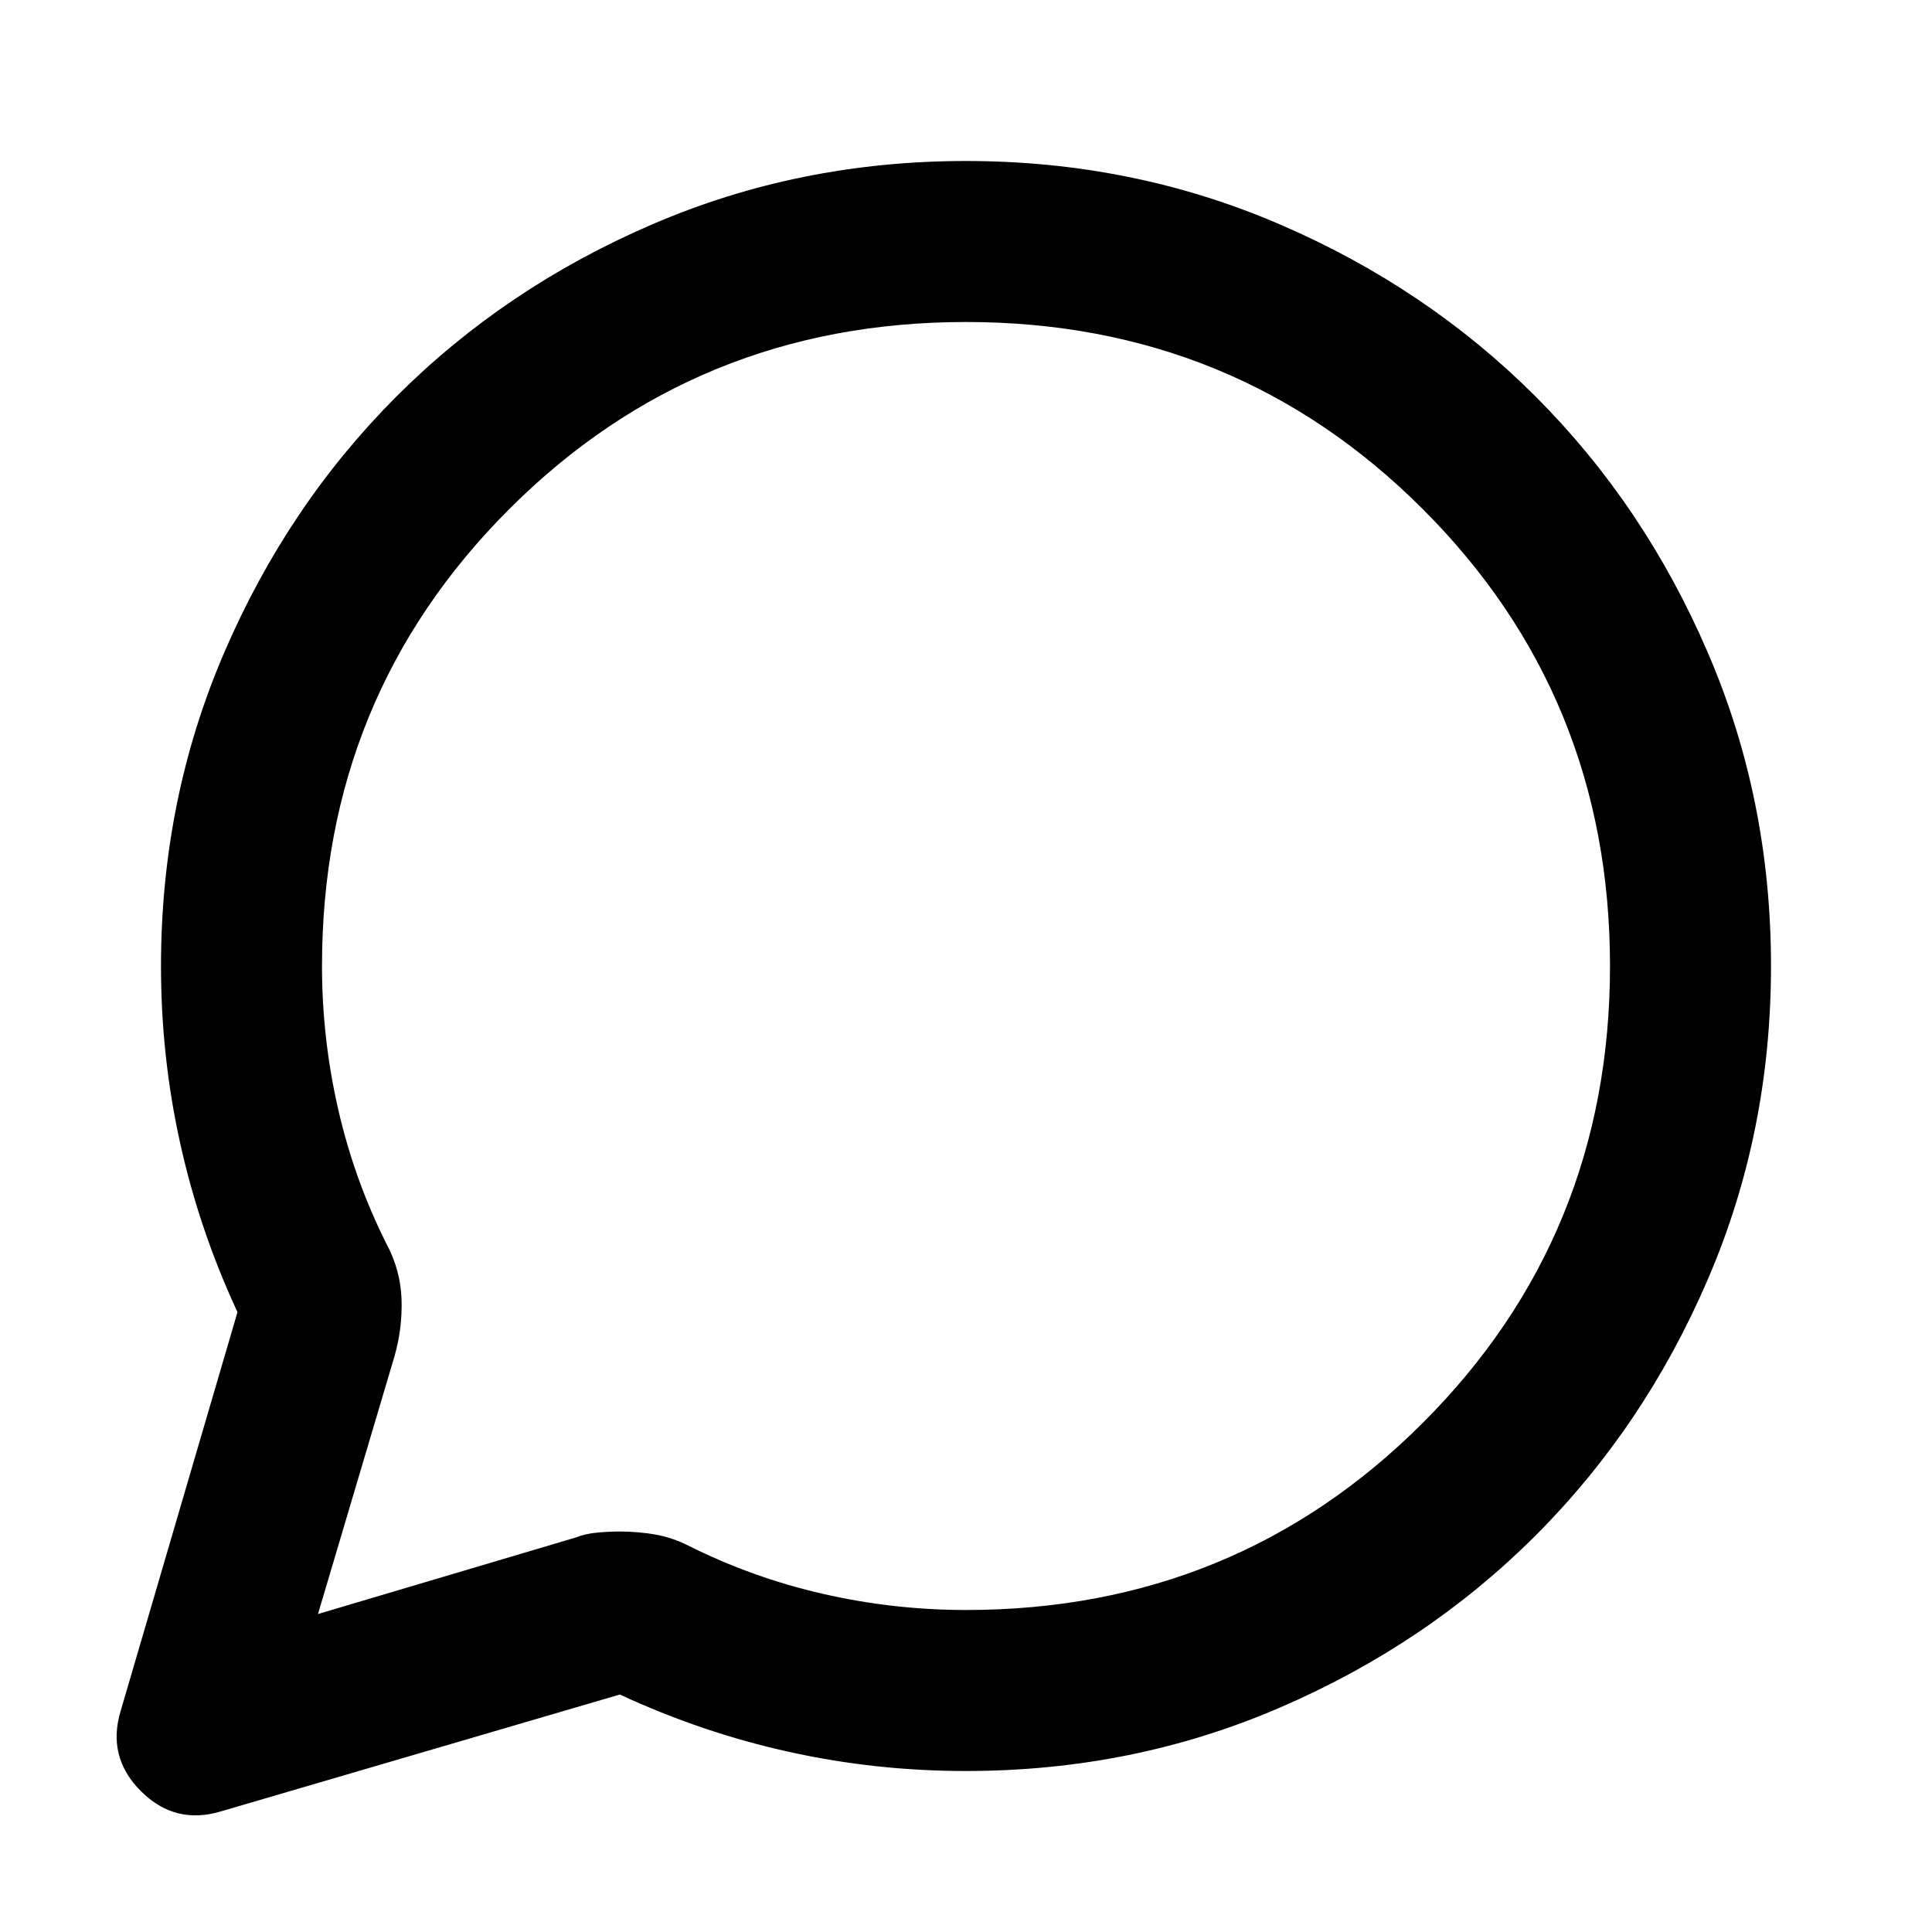
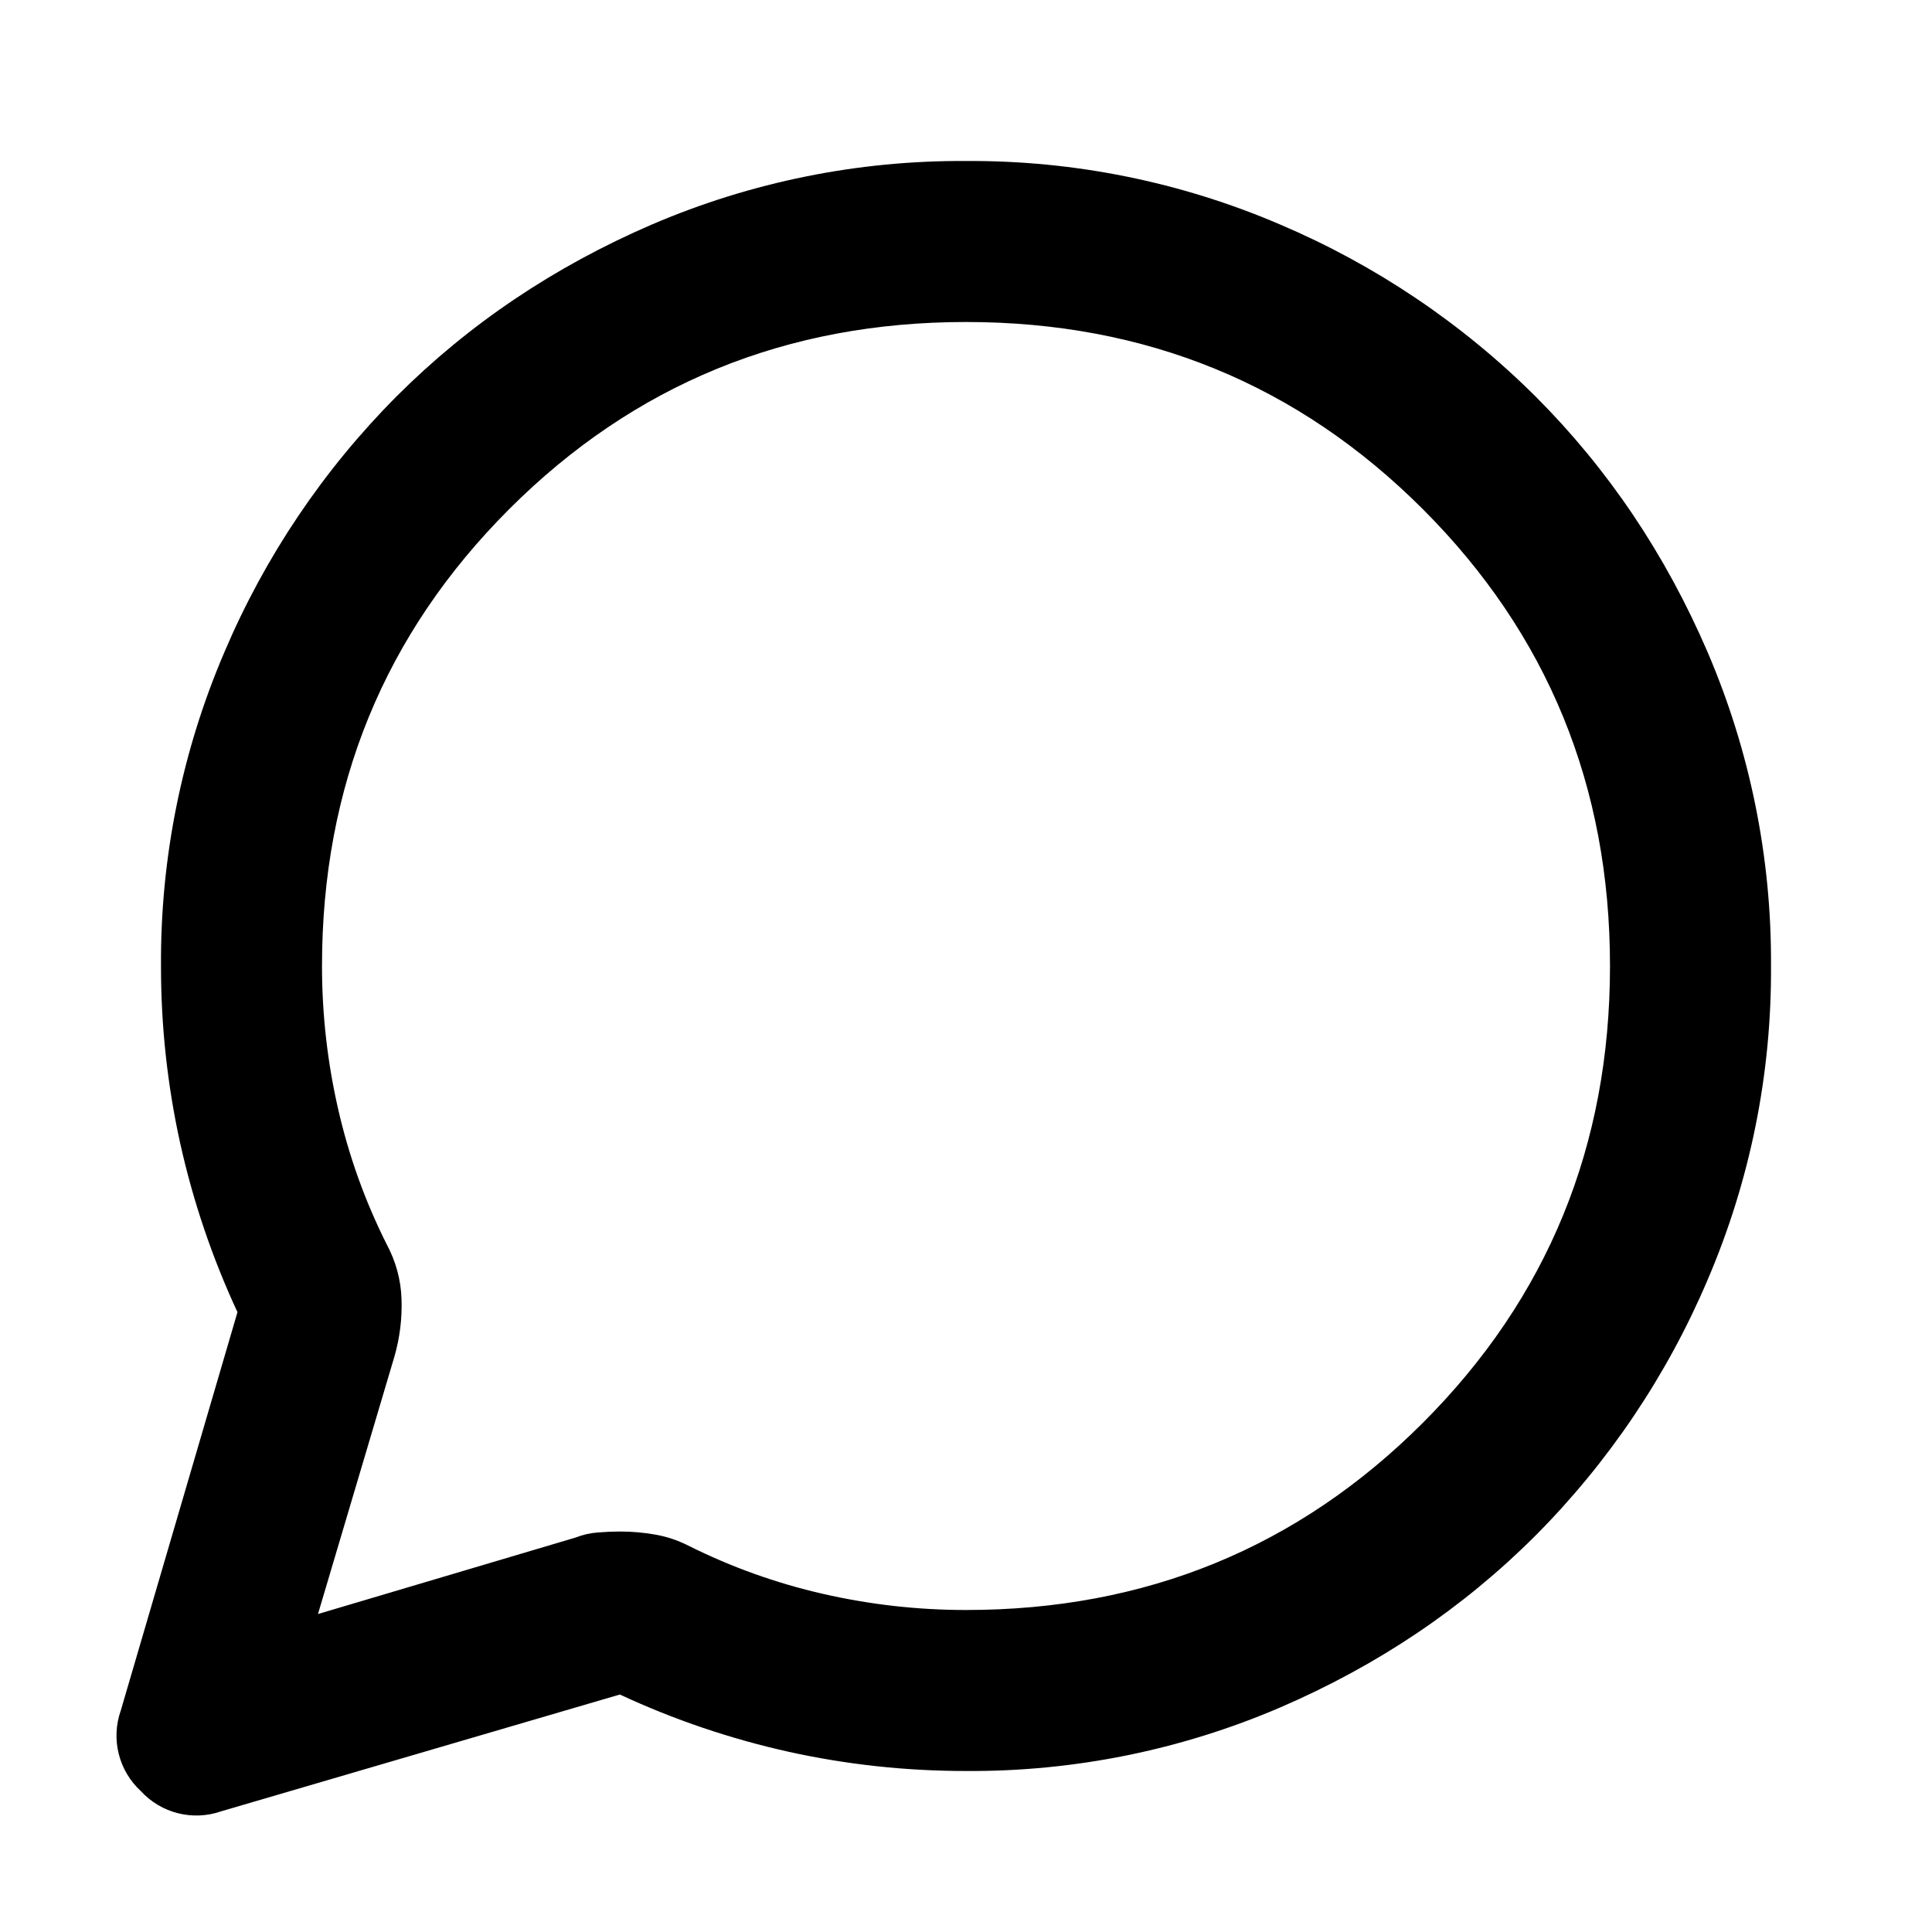
- <svg xmlns="http://www.w3.org/2000/svg" width="24" height="24" viewBox="0 0 24 24" fill="none">
-   <path d="M1.5 21.25L2.95 16.3C2.633 15.617 2.396 14.917 2.238 14.2C2.079 13.483 2 12.75 2 12C2 10.617 2.263 9.317 2.788 8.1C3.313 6.883 4.025 5.825 4.925 4.925C5.825 4.025 6.883 3.312 8.1 2.788C9.317 2.263 10.617 2 12 2C13.383 2 14.683 2.263 15.9 2.788C17.117 3.312 18.175 4.025 19.075 4.925C19.975 5.825 20.688 6.883 21.212 8.1C21.738 9.317 22 10.617 22 12C22 13.383 21.738 14.683 21.212 15.9C20.688 17.117 19.975 18.175 19.075 19.075C18.175 19.975 17.117 20.688 15.9 21.212C14.683 21.738 13.383 22 12 22C11.25 22 10.517 21.921 9.8 21.762C9.083 21.604 8.383 21.367 7.7 21.05L2.75 22.5C2.367 22.617 2.033 22.533 1.75 22.25C1.467 21.967 1.383 21.633 1.5 21.25ZM3.95 20.05L7.15 19.1C7.233 19.067 7.325 19.046 7.425 19.038C7.525 19.029 7.617 19.025 7.7 19.025C7.85 19.025 7.996 19.038 8.138 19.062C8.279 19.087 8.417 19.133 8.55 19.2C9.083 19.467 9.642 19.667 10.225 19.8C10.808 19.933 11.4 20 12 20C14.233 20 16.125 19.225 17.675 17.675C19.225 16.125 20 14.233 20 12C20 9.767 19.225 7.875 17.675 6.325C16.125 4.775 14.233 4 12 4C9.767 4 7.875 4.775 6.325 6.325C4.775 7.875 4 9.767 4 12C4 12.6 4.067 13.192 4.2 13.775C4.333 14.358 4.533 14.917 4.8 15.45C4.917 15.667 4.979 15.896 4.988 16.137C4.996 16.379 4.967 16.617 4.9 16.85L3.95 20.05Z" fill="black" />
+ <svg xmlns="http://www.w3.org/2000/svg" width="24" height="24" fill="black" viewBox="0 0 24 24">
+   <path d="m1.5 21.25 1.45-4.95a10.232 10.232 0 0 1-.712-2.1A10.167 10.167 0 0 1 2 12a9.74 9.74 0 0 1 .788-3.9 10.099 10.099 0 0 1 2.137-3.175c.9-.9 1.958-1.612 3.175-2.137A9.738 9.738 0 0 1 12 2a9.74 9.74 0 0 1 3.9.788 10.098 10.098 0 0 1 3.175 2.137c.9.9 1.613 1.958 2.137 3.175A9.738 9.738 0 0 1 22 12a9.738 9.738 0 0 1-.788 3.9 10.098 10.098 0 0 1-2.137 3.175c-.9.9-1.958 1.613-3.175 2.137A9.737 9.737 0 0 1 12 22c-.75 0-1.483-.08-2.2-.238a10.23 10.23 0 0 1-2.1-.712L2.75 22.5a.936.936 0 0 1-1-.25.936.936 0 0 1-.25-1Zm2.45-1.2 3.2-.95a.949.949 0 0 1 .275-.063c.1-.008.192-.012.275-.012.15 0 .296.013.438.038.141.024.279.07.412.137a7.434 7.434 0 0 0 1.675.6c.583.133 1.175.2 1.775.2 2.233 0 4.125-.775 5.675-2.325C19.225 16.125 20 14.233 20 12c0-2.233-.775-4.125-2.325-5.675C16.125 4.775 14.233 4 12 4c-2.233 0-4.125.775-5.675 2.325C4.775 7.875 4 9.767 4 12c0 .6.067 1.192.2 1.775s.333 1.142.6 1.675c.117.217.18.446.188.688a2.29 2.29 0 0 1-.088.712l-.95 3.2Z" />
</svg>
